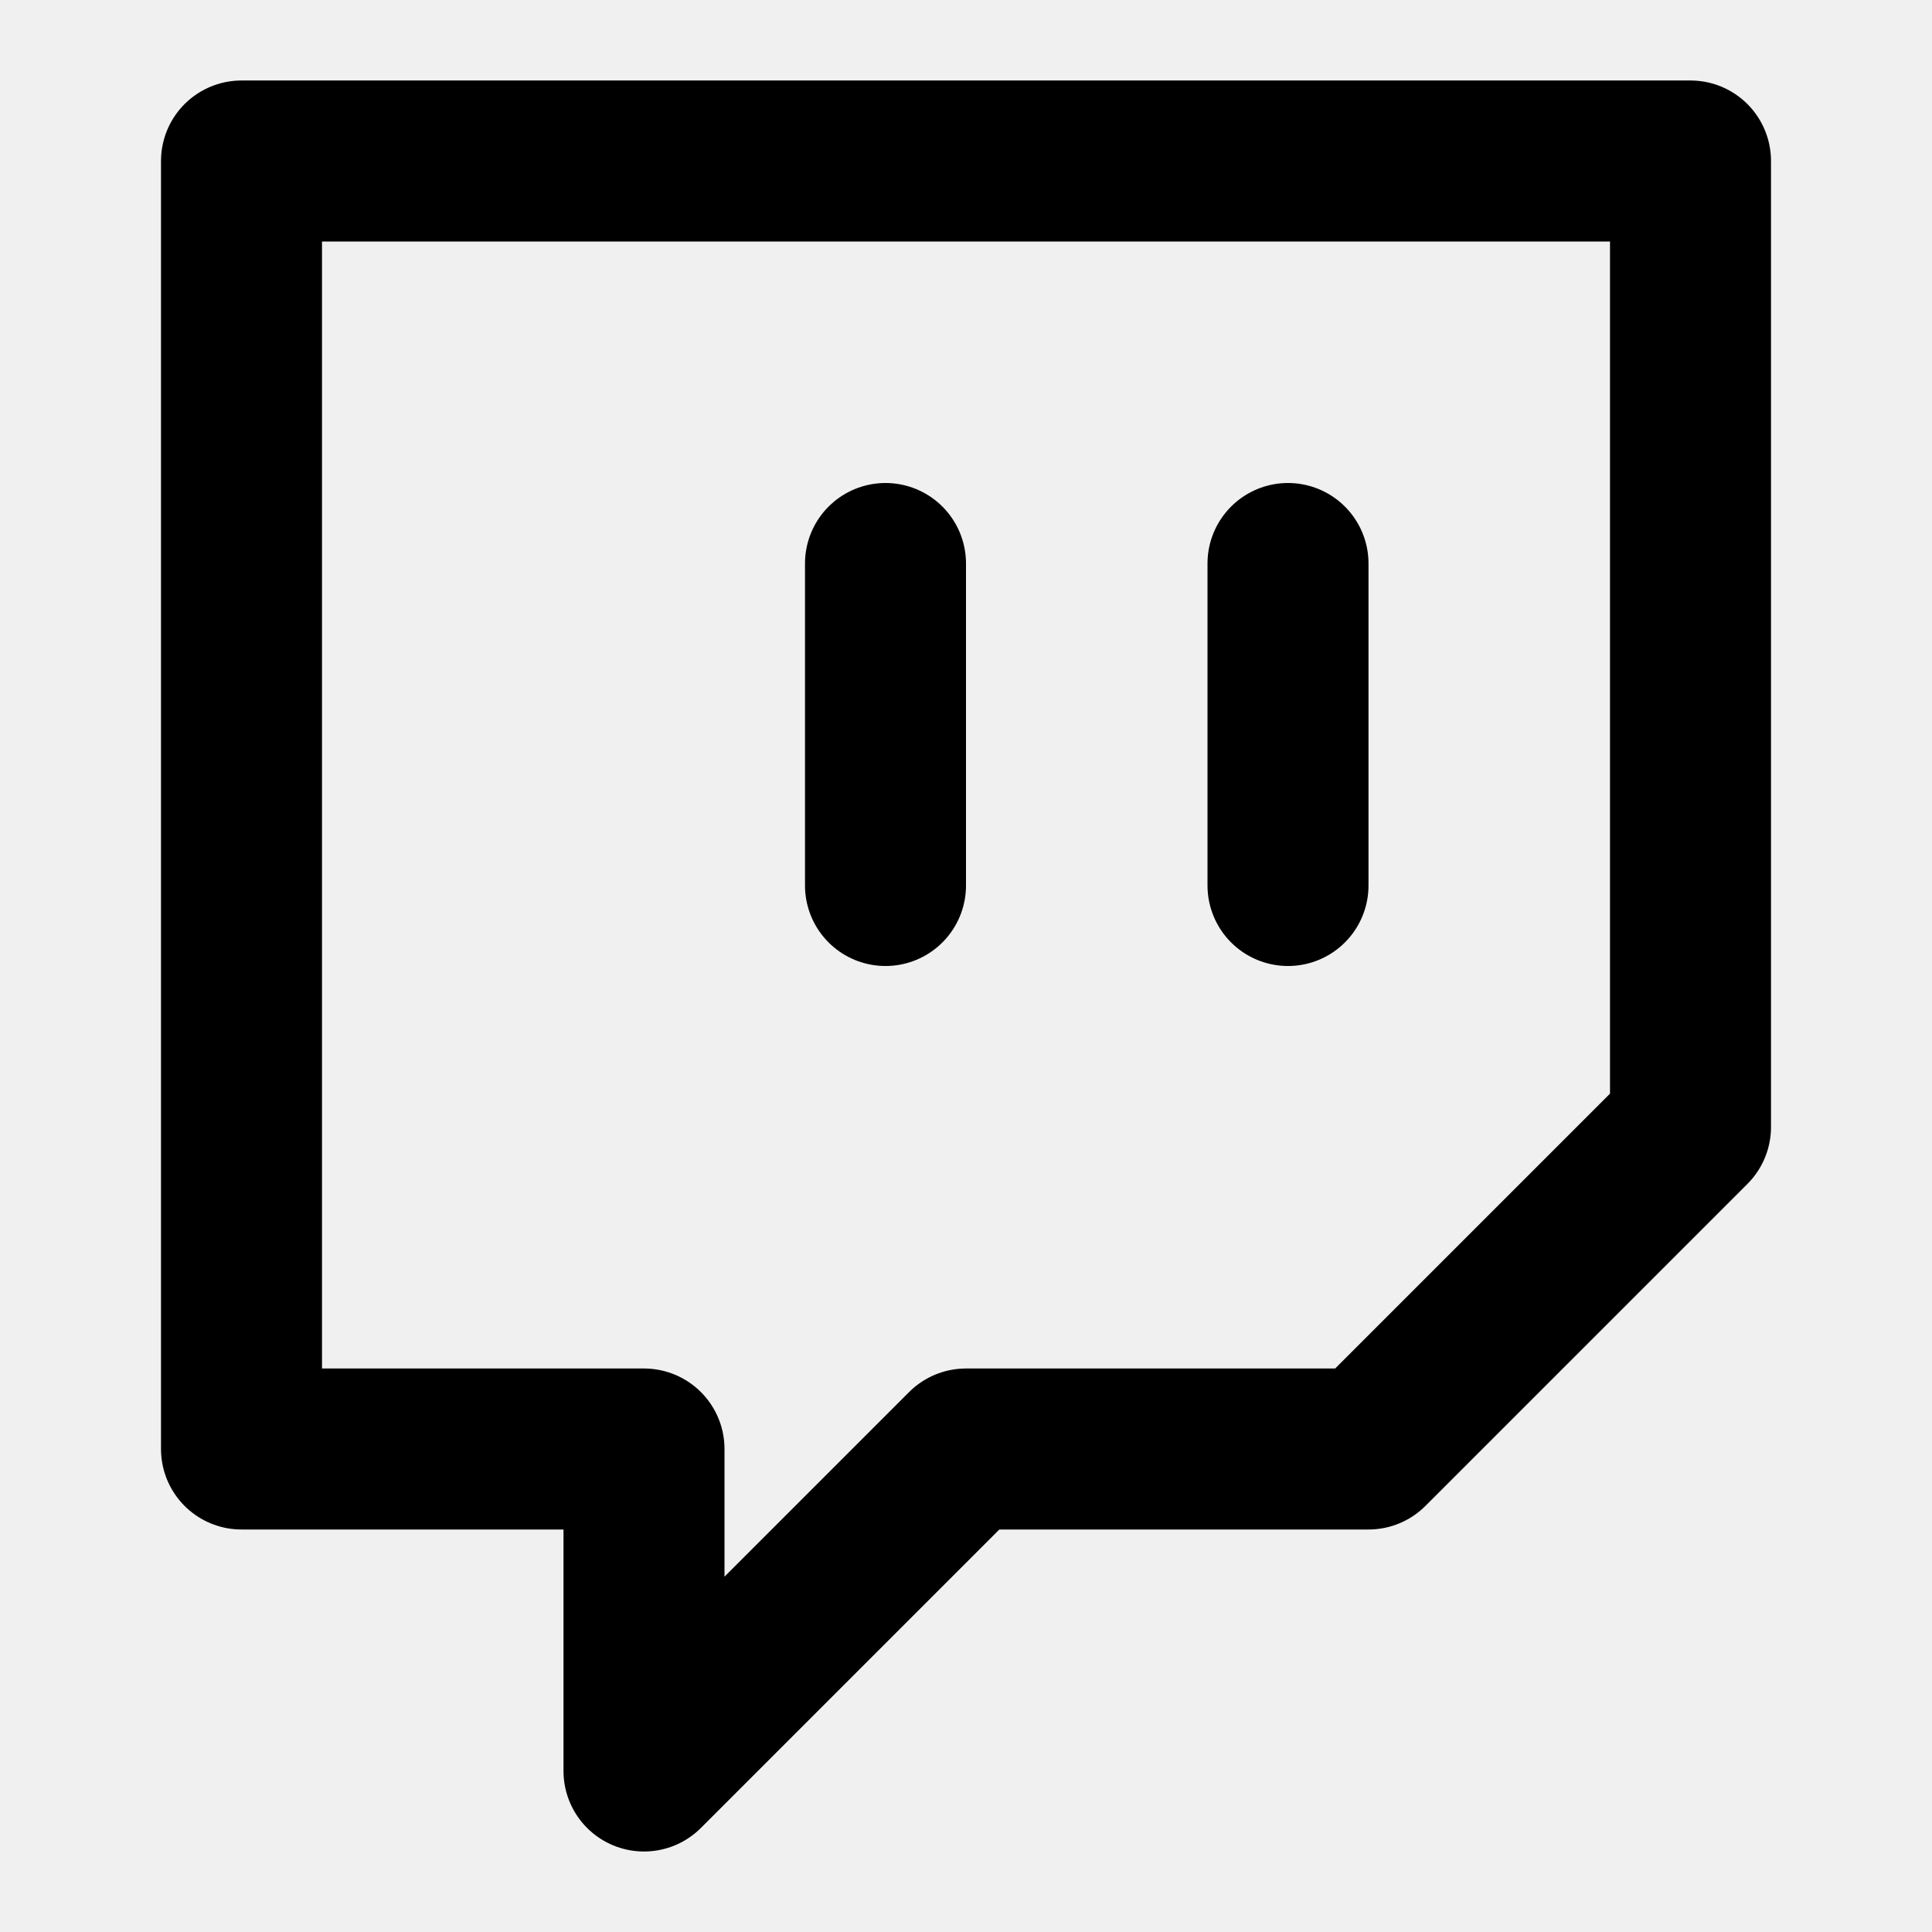
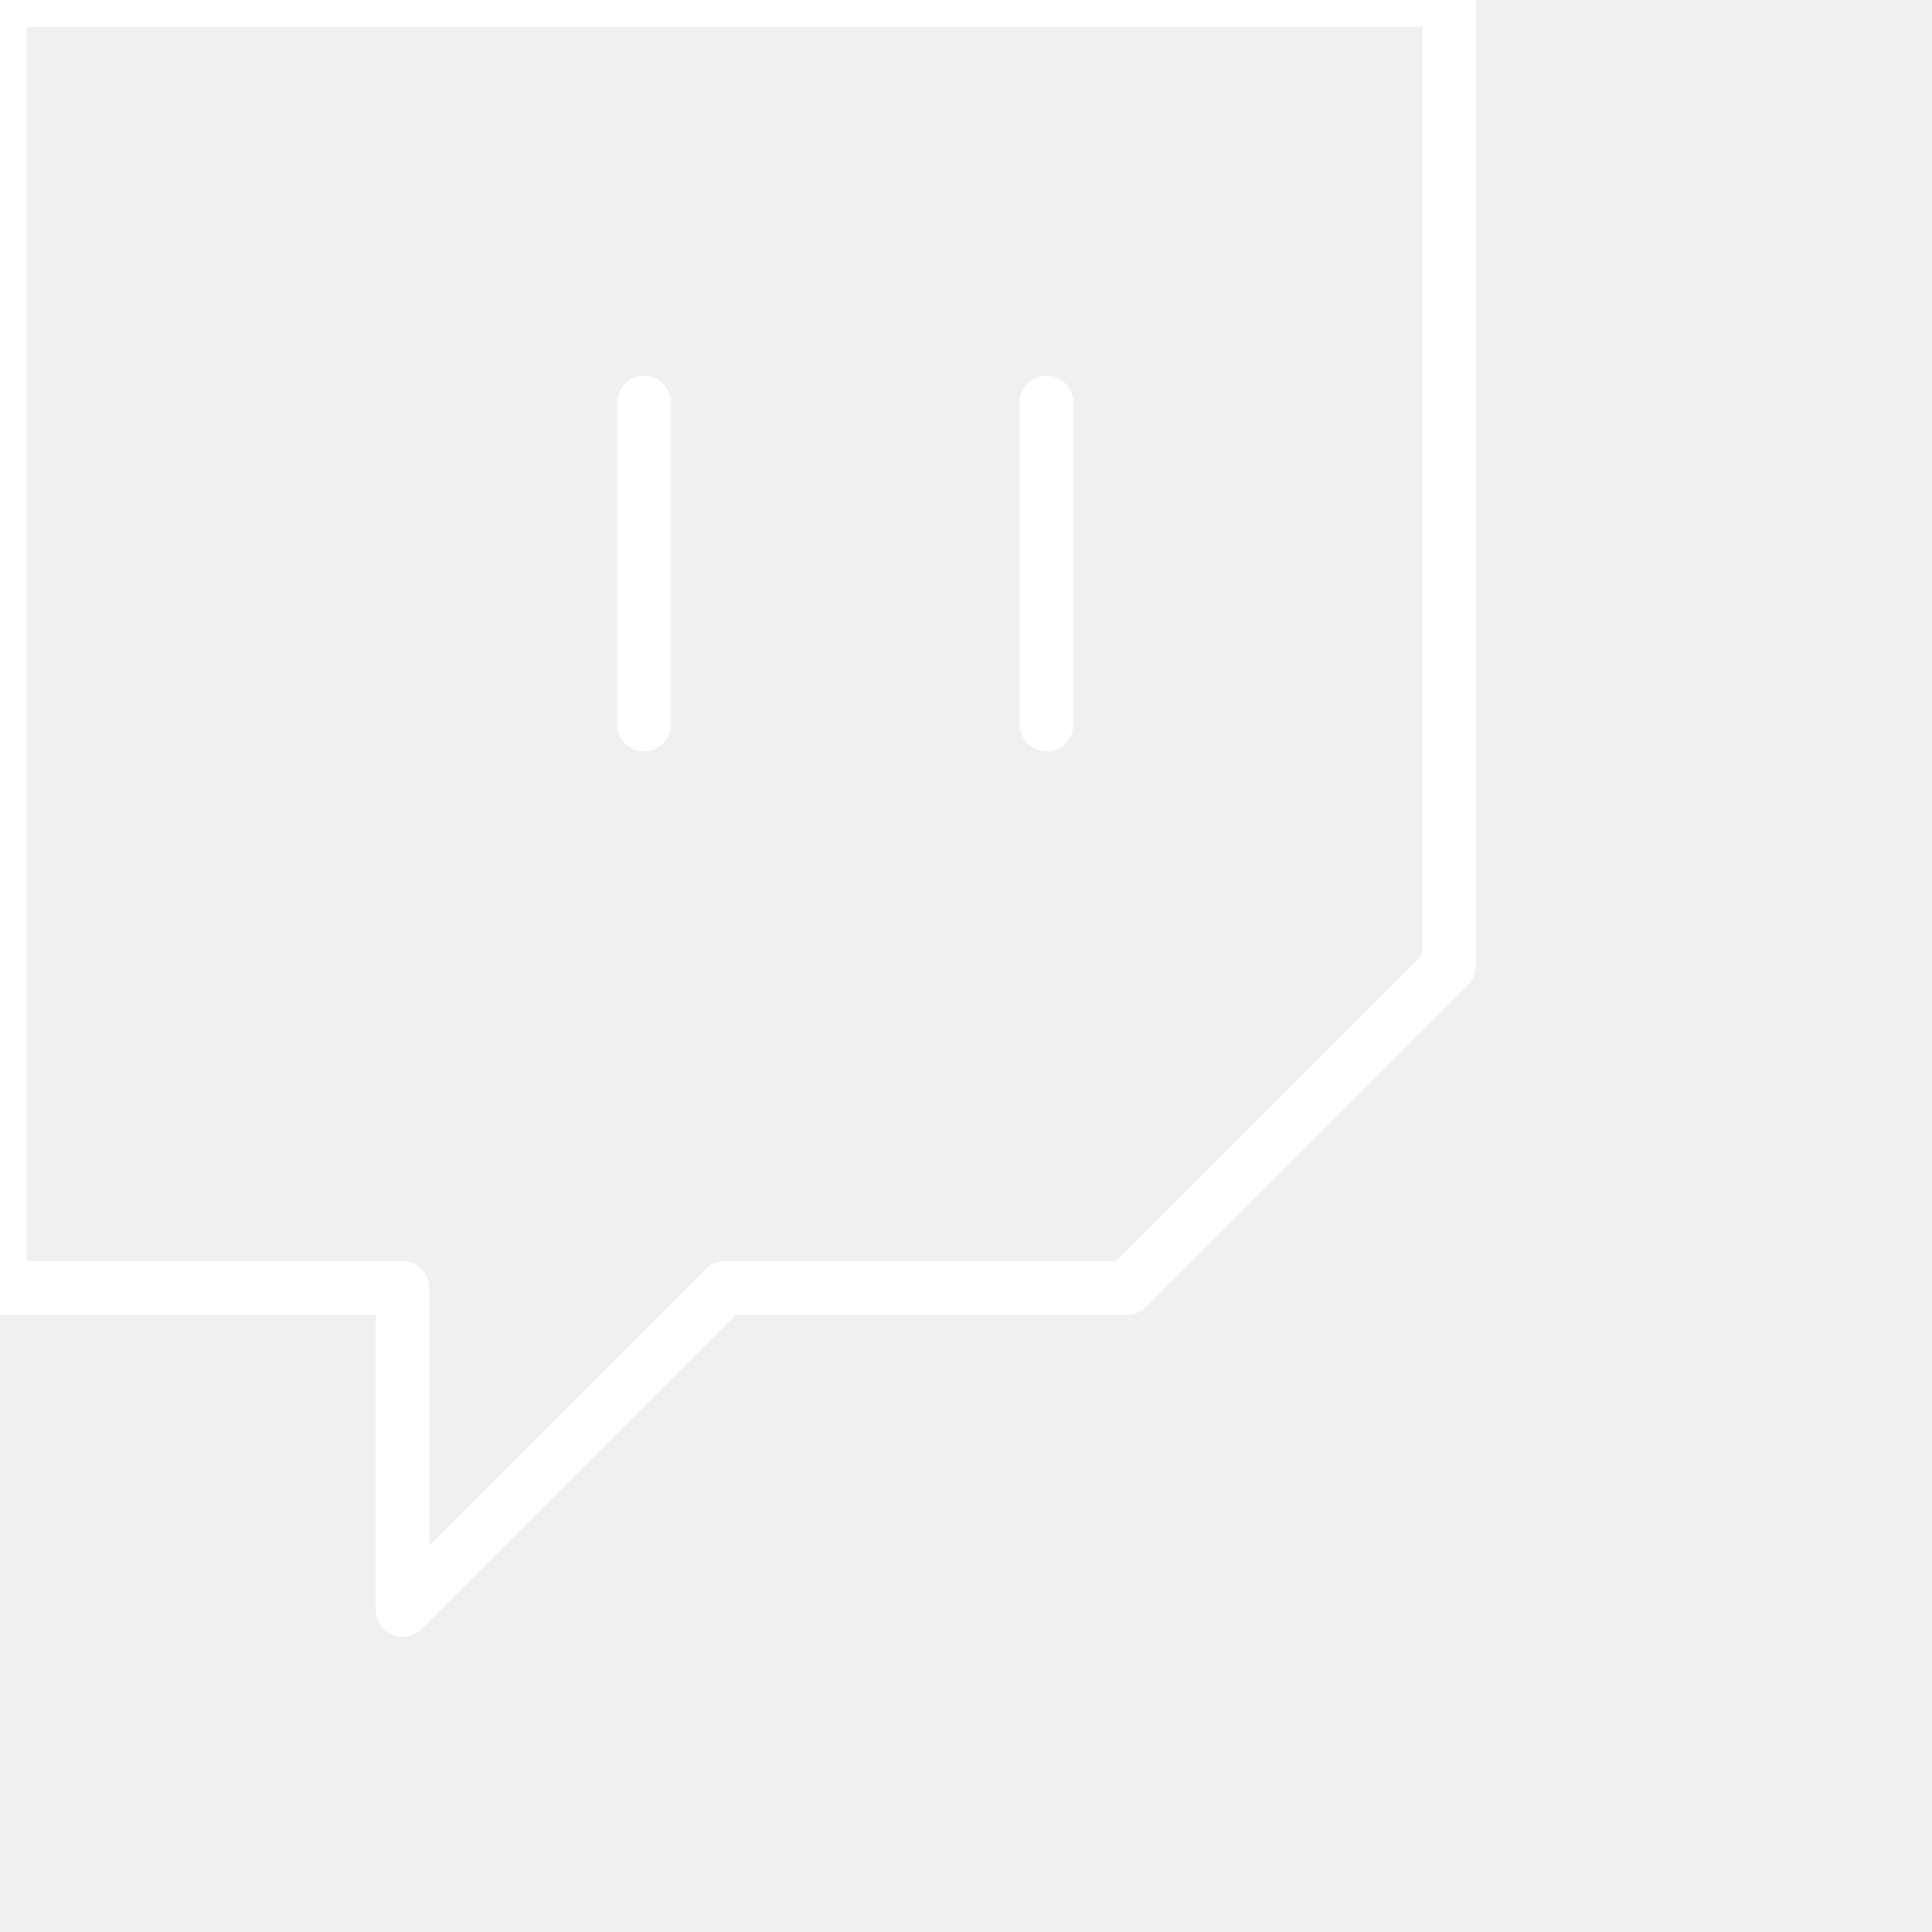
- <svg xmlns="http://www.w3.org/2000/svg" width="24" height="24" viewBox="0 0 24 24" fill="none" stroke="currentColor" stroke-width="2" stroke-linecap="round" stroke-linejoin="round" class="feather feather-twitch">
-   <path d="M21 2H3v16h5v4l4-4h5l4-4V2zm-10 9V7m5 4V7" />
+ <svg xmlns="http://www.w3.org/2000/svg" width="72" height="72" viewBox="0 0 72 72" fill="none">
+   <g clip-path="url(#clip0_7_91)">
+     <path d="M24 27V15M39 27V15M54 0H0V48H15V60L27 48H42L54 36V0Z" stroke="white" stroke-width="2" stroke-linecap="round" stroke-linejoin="round" />
+   </g>
+   <defs>
+     <clipPath id="clip0_7_91">
+       <rect width="72" height="72" fill="white" />
+     </clipPath>
+   </defs>
</svg>
